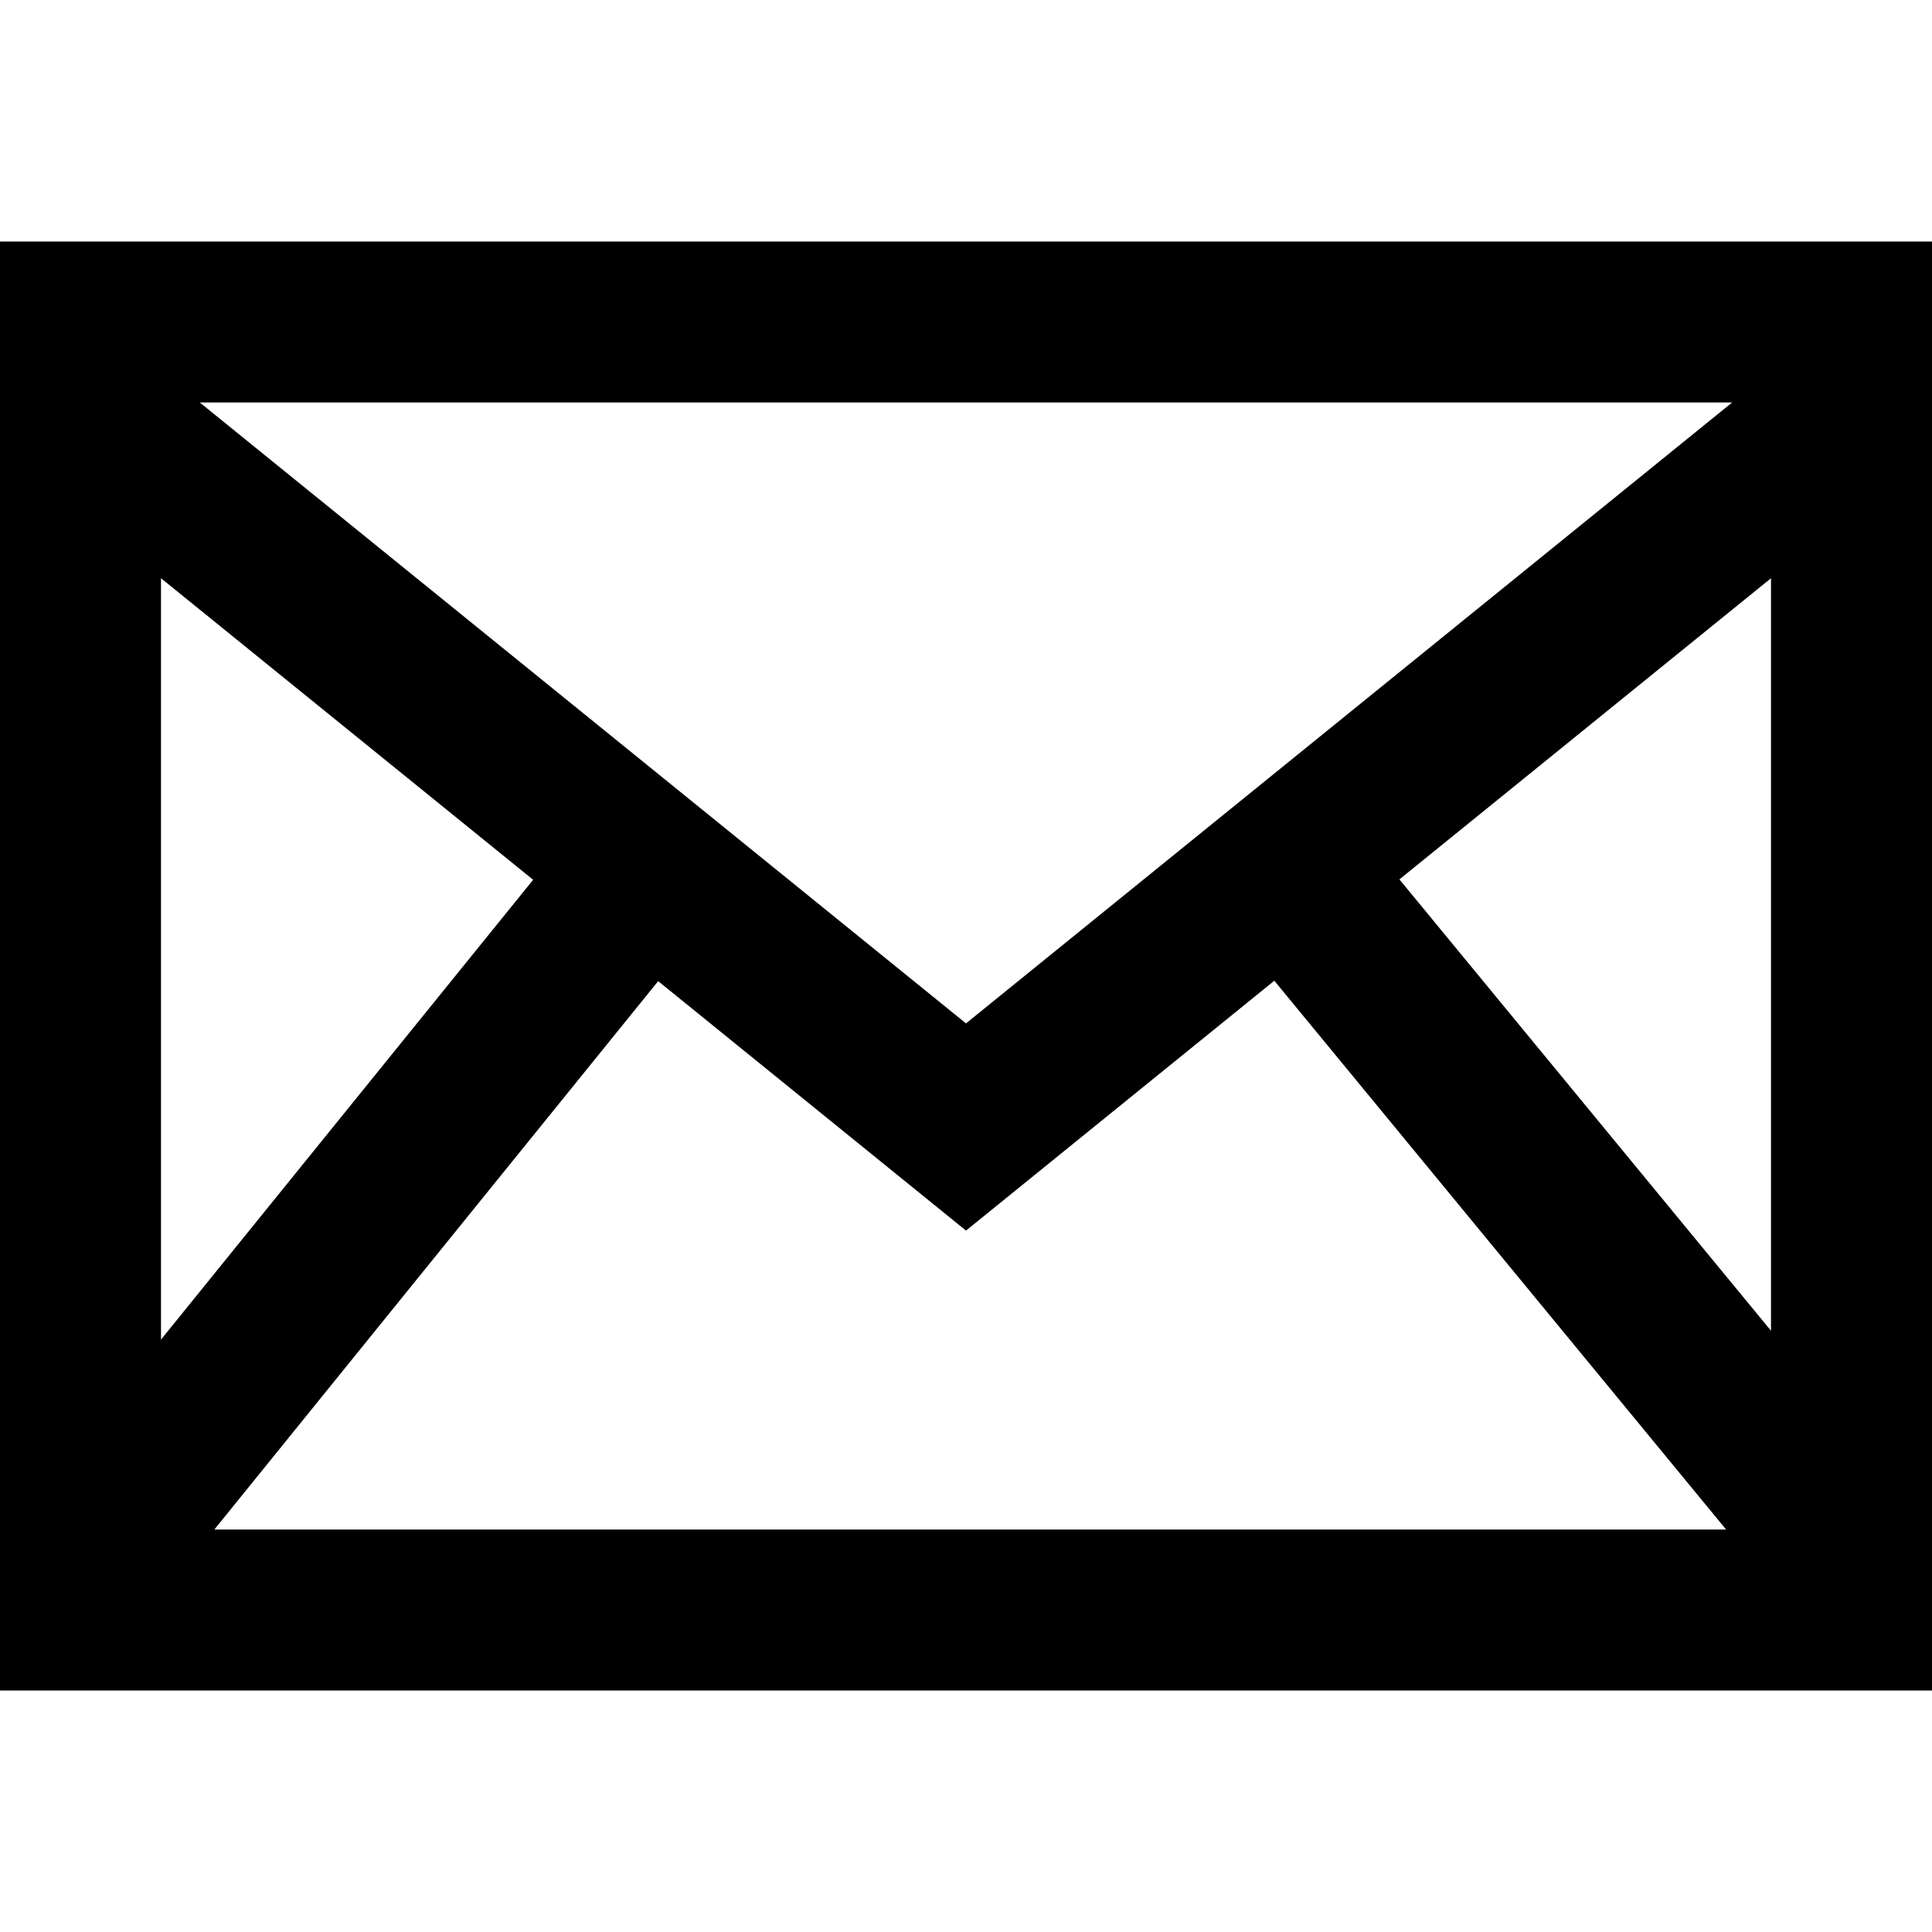
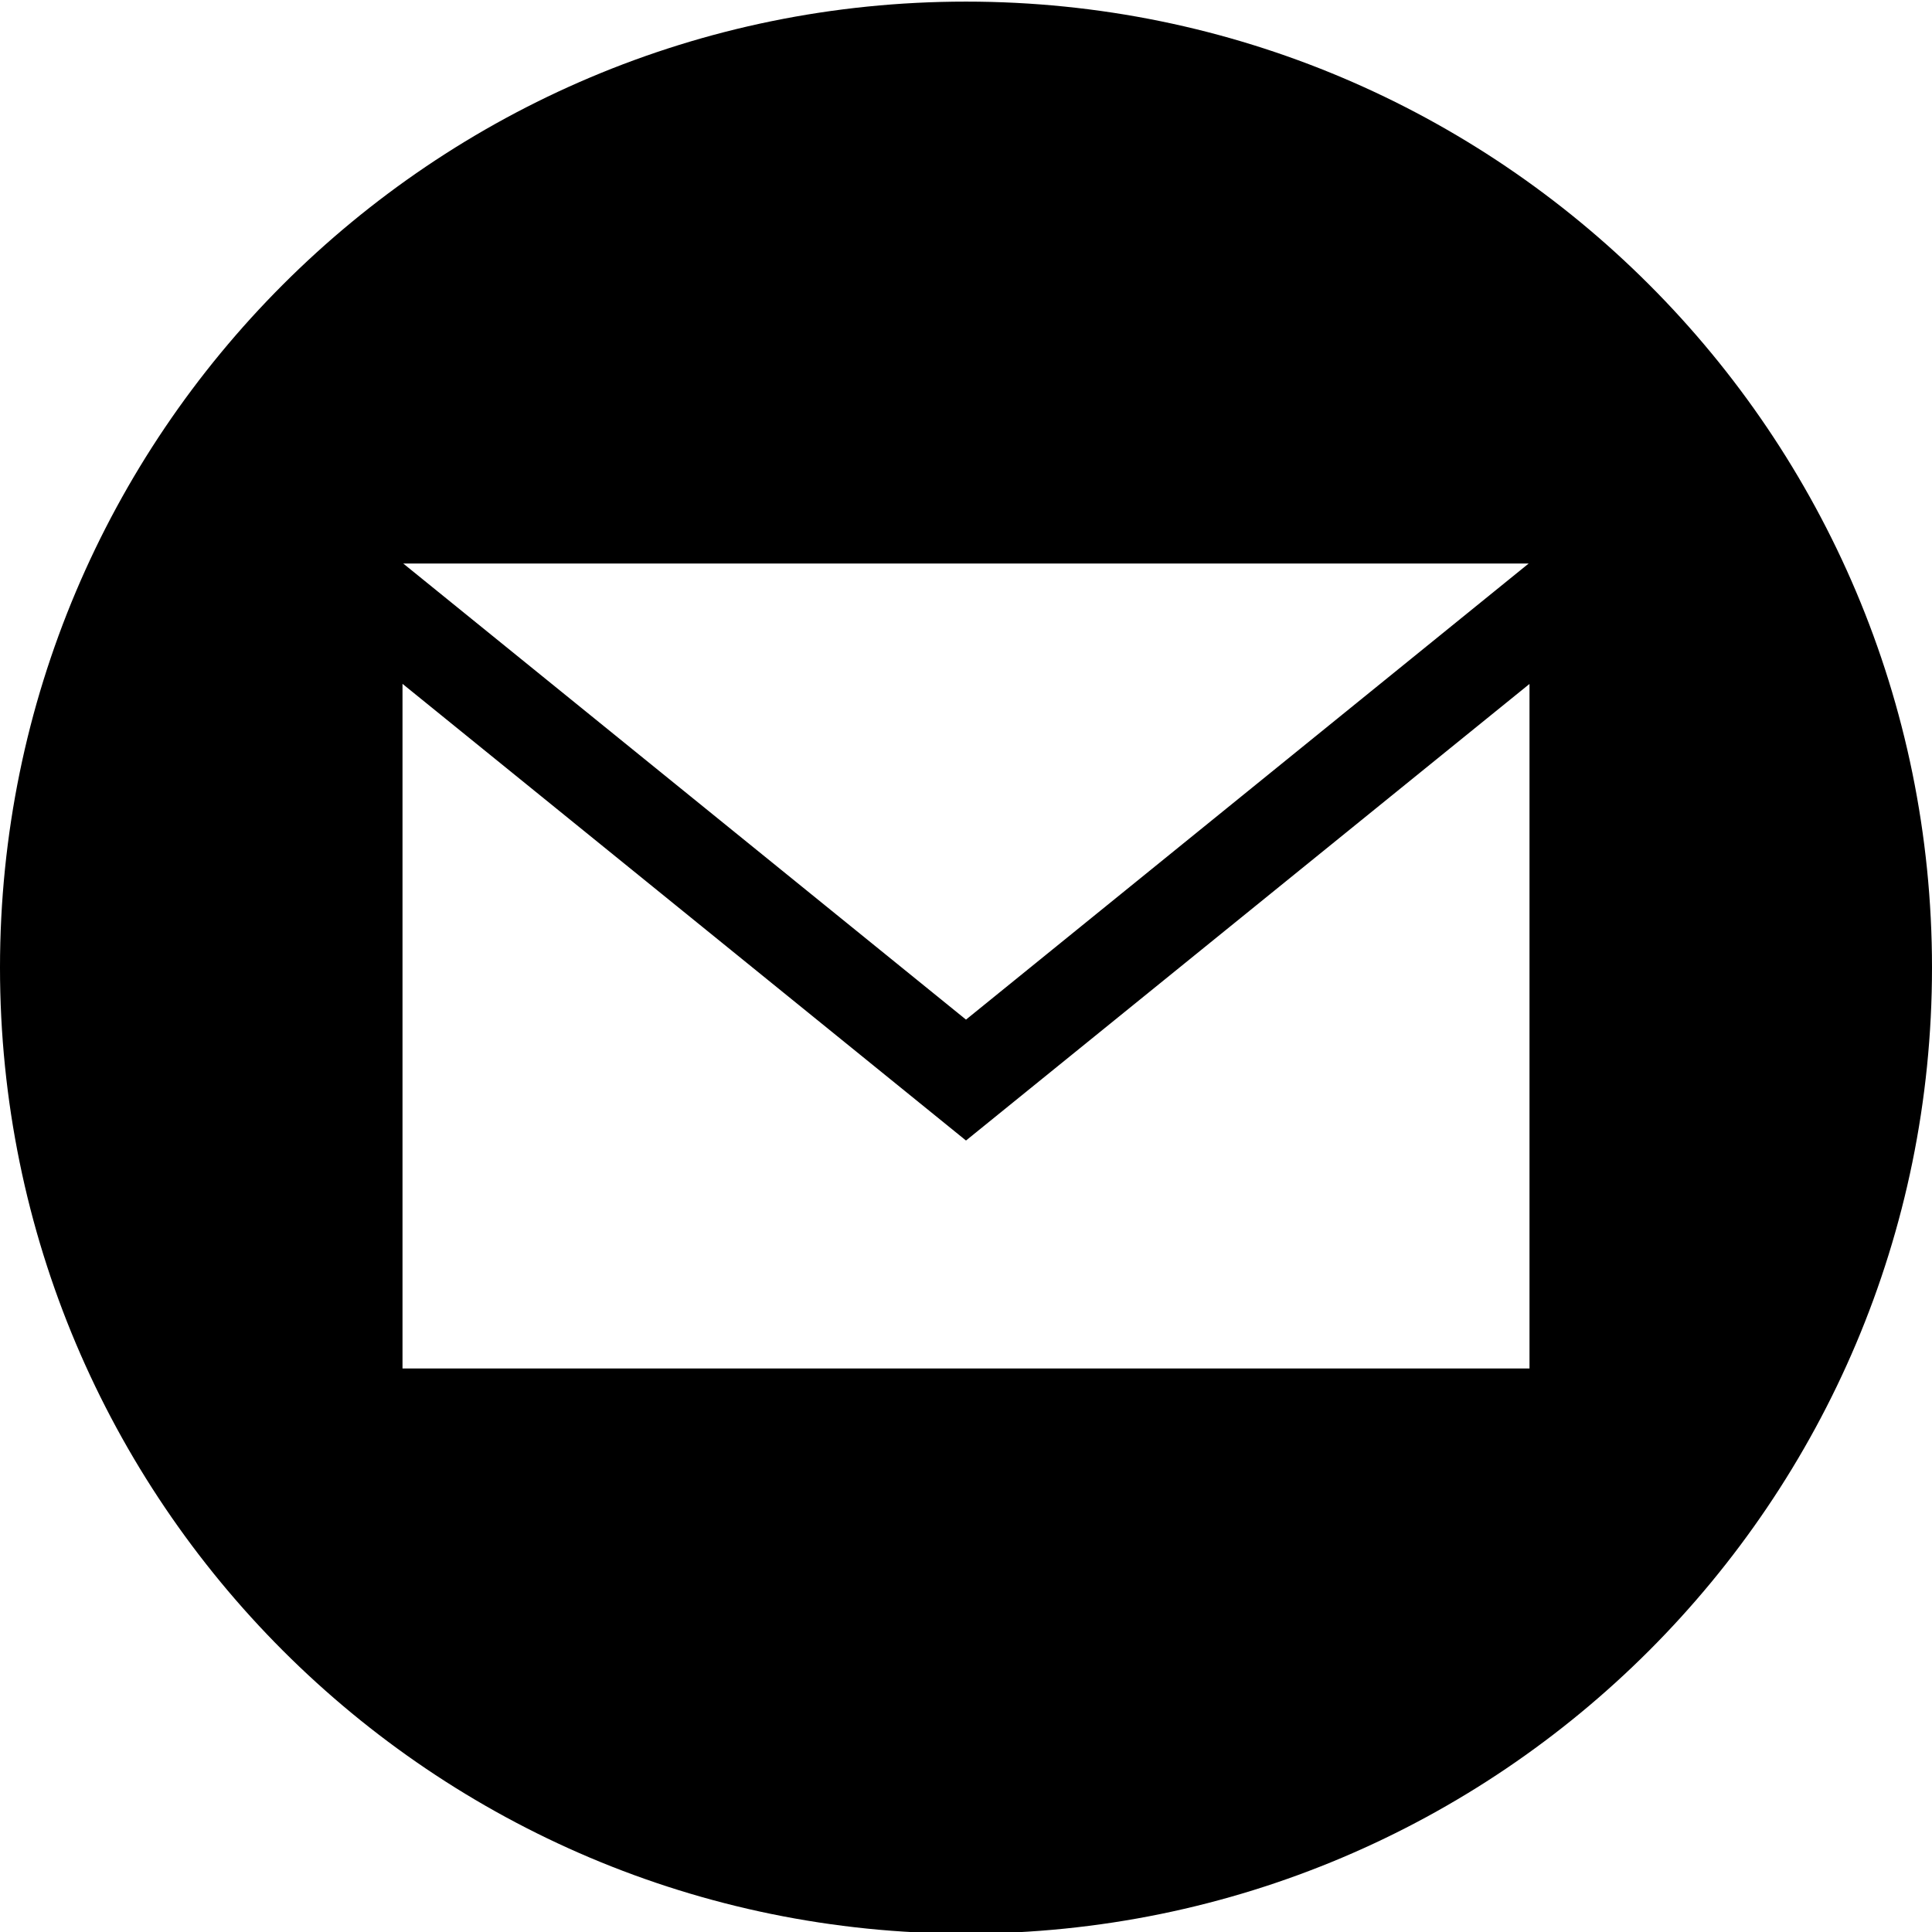
<svg xmlns="http://www.w3.org/2000/svg" width="24" height="24" viewBox="0 0 24 24">
-   <path d="M0 3v18h24v-18h-24zm6.623 7.929l-4.623 5.712v-9.458l4.623 3.746zm-4.141-5.929h19.035l-9.517 7.713-9.518-7.713zm5.694 7.188l3.824 3.099 3.83-3.104 5.612 6.817h-18.779l5.513-6.812zm9.208-1.264l4.616-3.741v9.348l-4.616-5.607z" />
+   <path d="M12 .02c-6.627 0-12 5.373-12 12s5.373 12 12 12 12-5.373 12-12-5.373-12-12-12zm6.99 6.98l-6.99 5.666-6.991-5.666h13.981zm.01 10h-14v-8.505l7 5.673 7-5.672v8.504z" />
</svg>
